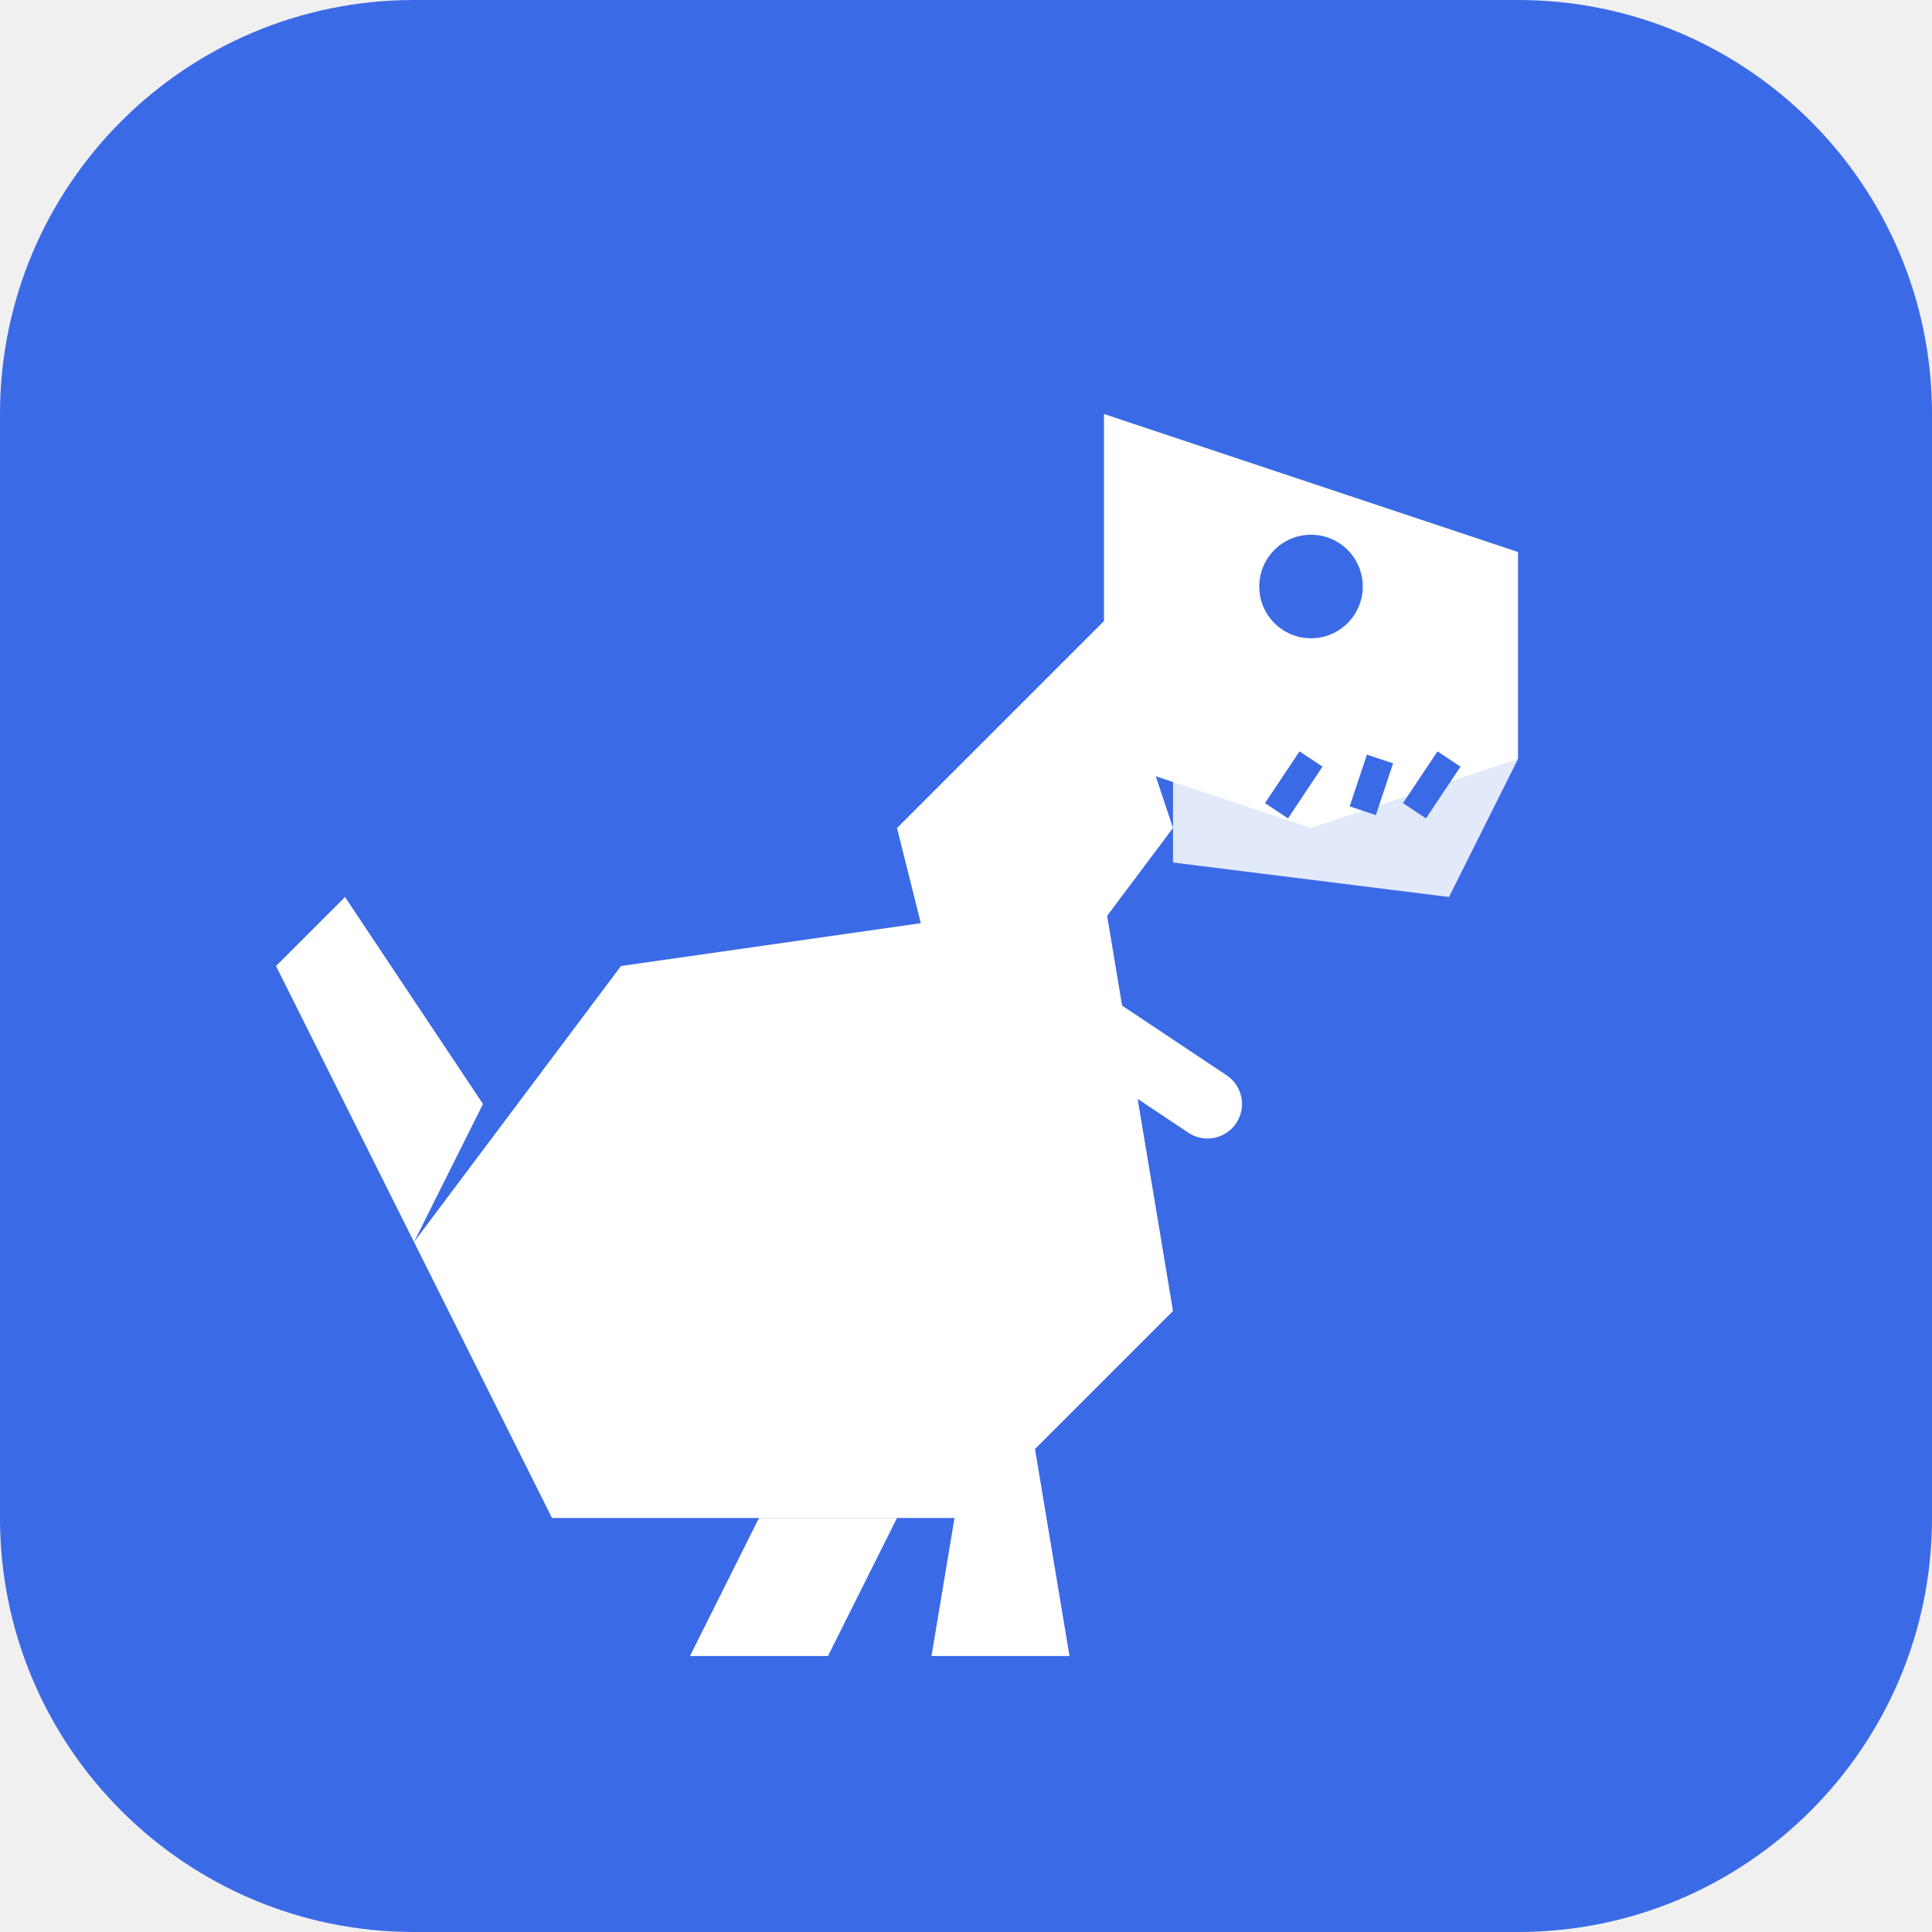
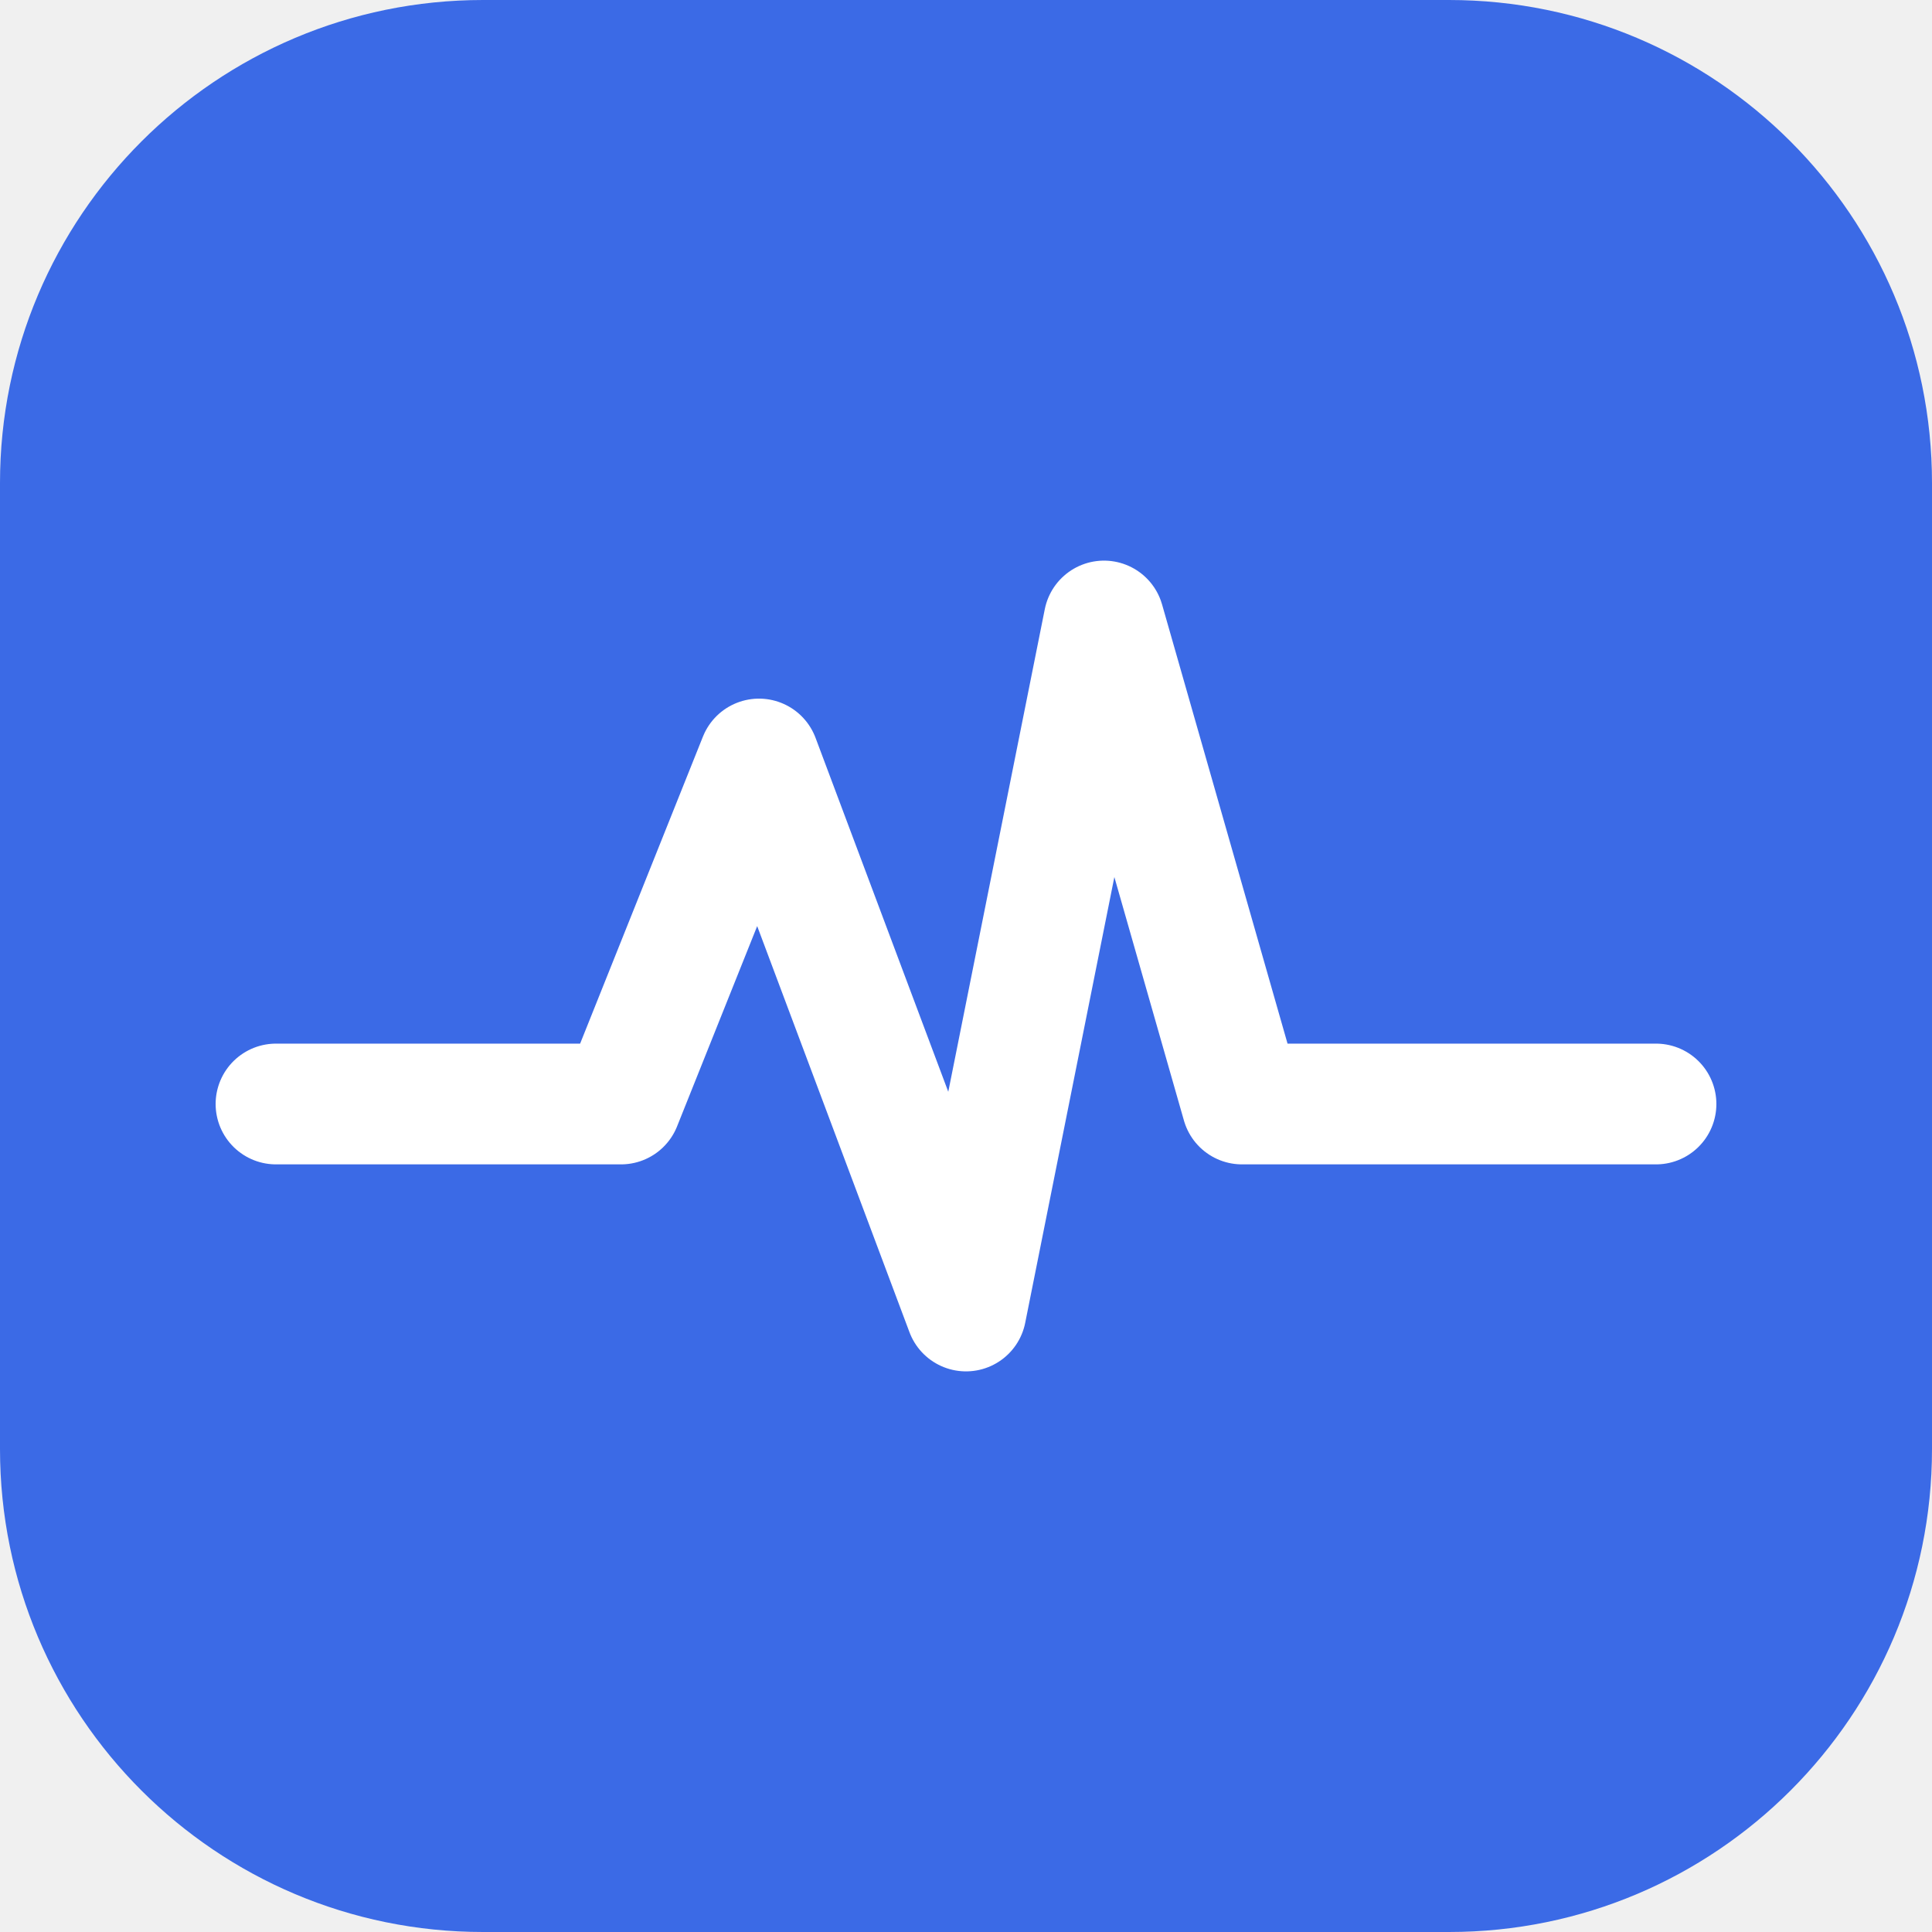
<svg xmlns="http://www.w3.org/2000/svg" width="56" height="56" viewBox="0 0 56 56" fill="none">
-   <rect width="56" height="56" rx="12" fill="#3B6AE6" />
-   <polygon points="32,12 44,16 44,22 38,24 32,22" fill="white" />
-   <polygon points="34,22 44,22 42,26 34,25" fill="white" opacity="0.85" />
-   <circle cx="38" cy="17" r="1.5" fill="#3B6AE6" />
-   <polygon points="32,18 34,24 28,32 26,24" fill="white" />
-   <polygon points="18,28 32,26 34,38 28,44 16,44 12,36" fill="white" />
-   <polygon points="12,36 8,28 10,26 14,32" fill="white" />
-   <line x1="32" y1="30" x2="35" y2="32" stroke="white" stroke-width="2" stroke-linecap="round" />
-   <polygon points="22,44 20,48 24,48 26,44" fill="white" />
-   <polygon points="28,42 27,48 31,48 30,42" fill="white" />
-   <line x1="38" y1="22" x2="37" y2="23.5" stroke="#3B6AE6" stroke-width="0.8" />
-   <line x1="40" y1="22" x2="39.5" y2="23.5" stroke="#3B6AE6" stroke-width="0.8" />
-   <line x1="42" y1="22" x2="41" y2="23.5" stroke="#3B6AE6" stroke-width="0.8" />
+   <rect width="56" height="56" rx="14" fill="#3B6AE6" />
+   <path d="M8 32 L18 32 L22 22 L28 38 L32 18 L36 32 L48 32" stroke="white" stroke-width="3.5" stroke-linecap="round" stroke-linejoin="round" fill="none" />
</svg>
